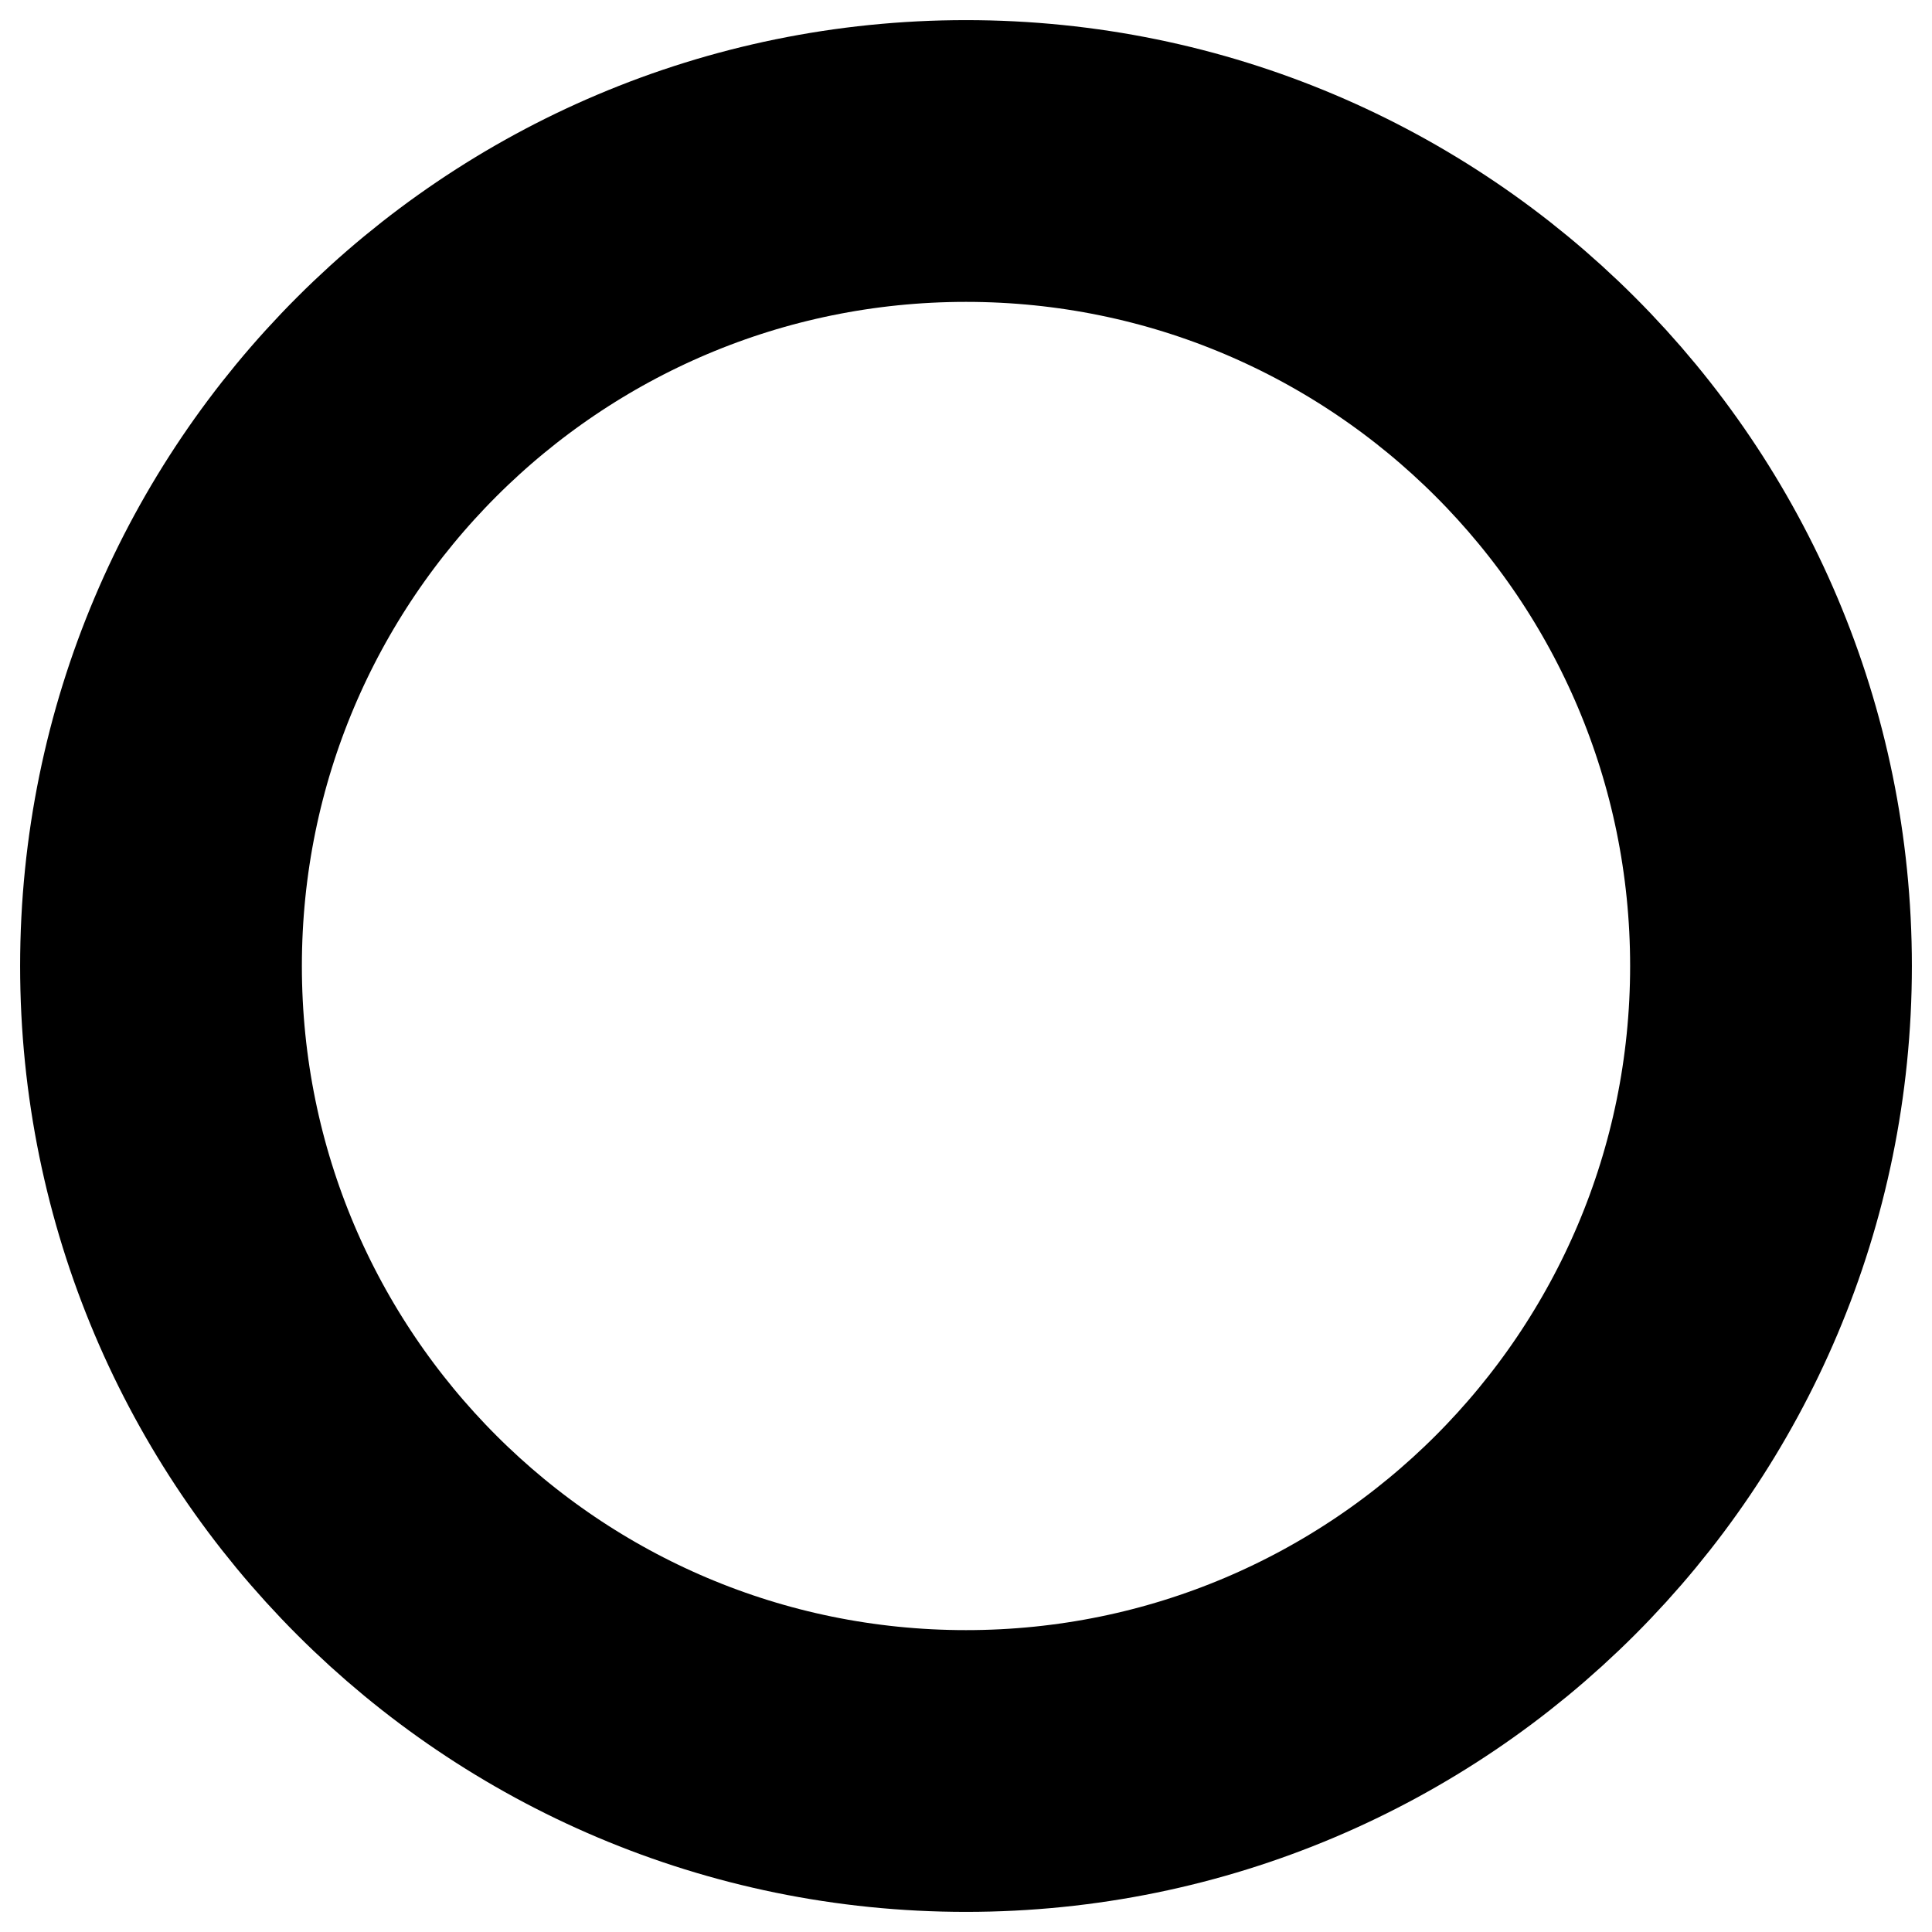
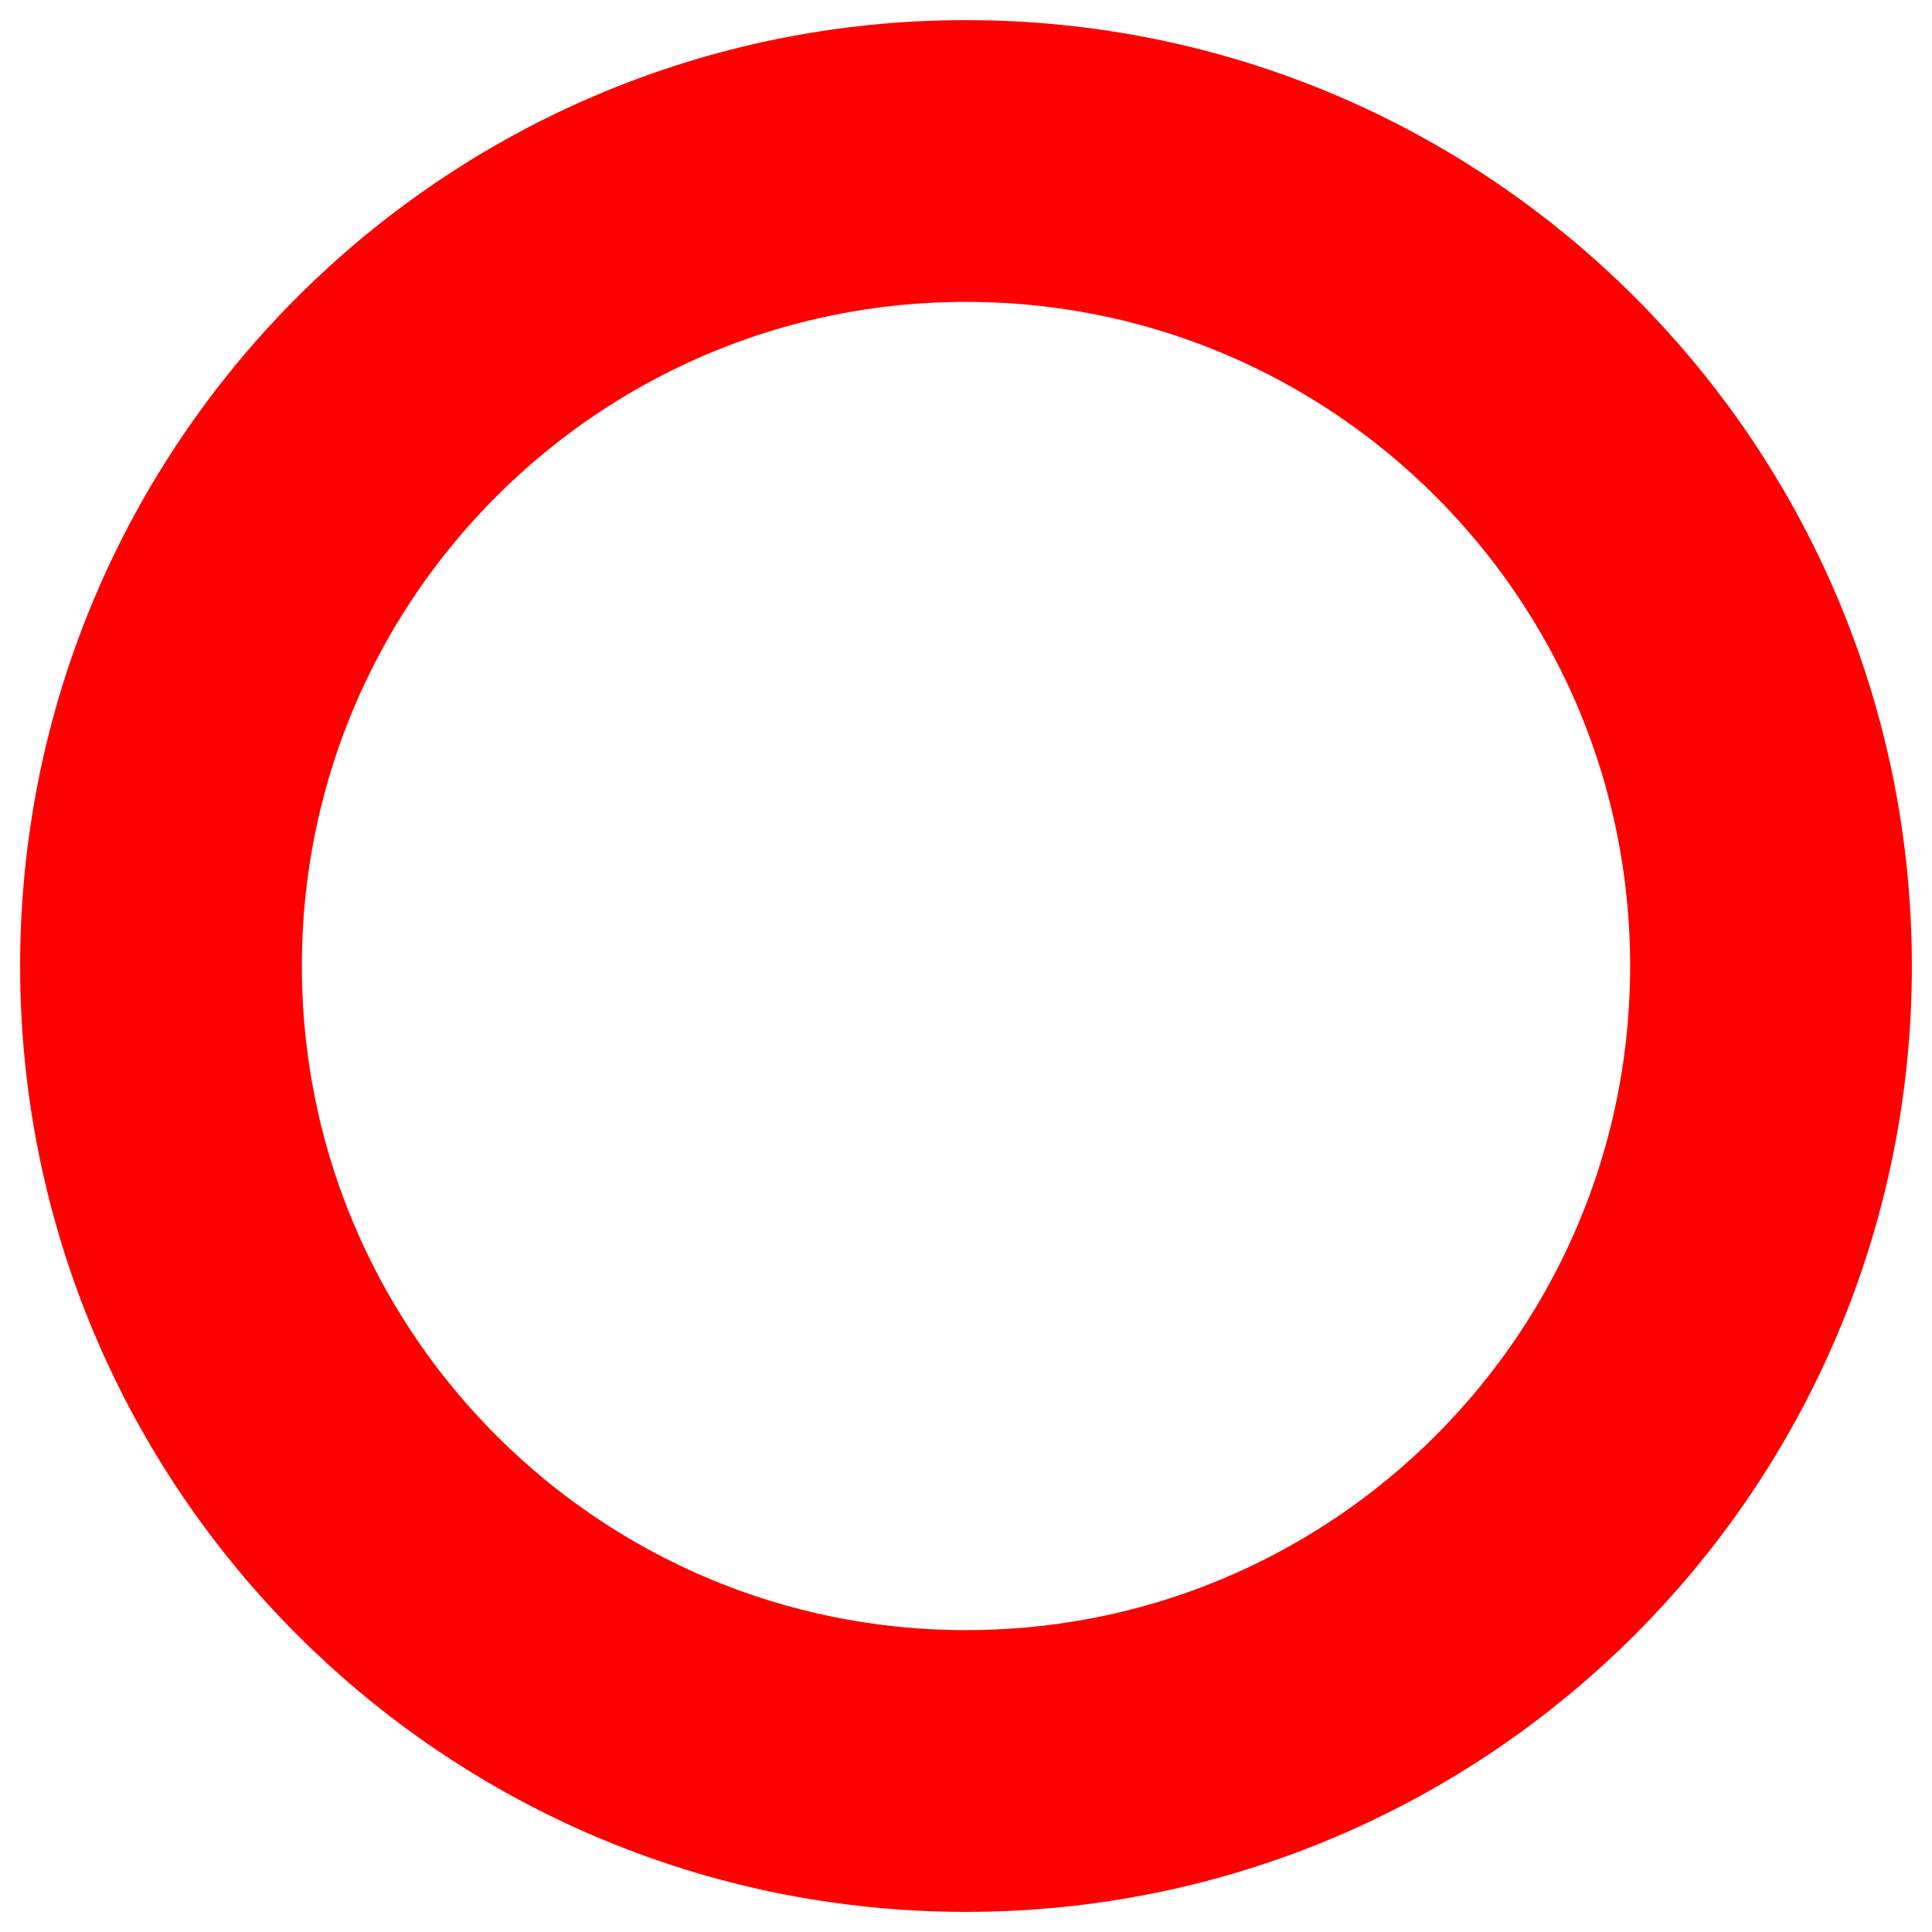
- <svg xmlns="http://www.w3.org/2000/svg" viewBox="0 0 24 24" width="24" height="24" color="#000000" fill="none">
+ <svg xmlns="http://www.w3.org/2000/svg" viewBox="0 0 24 24" width="24" height="24" color="rgb(255,0,0)" fill="none">
  <circle cx="12" cy="12" r="10" stroke="currentColor" stroke-width="3.5" stroke-linejoin="round" />
</svg>
